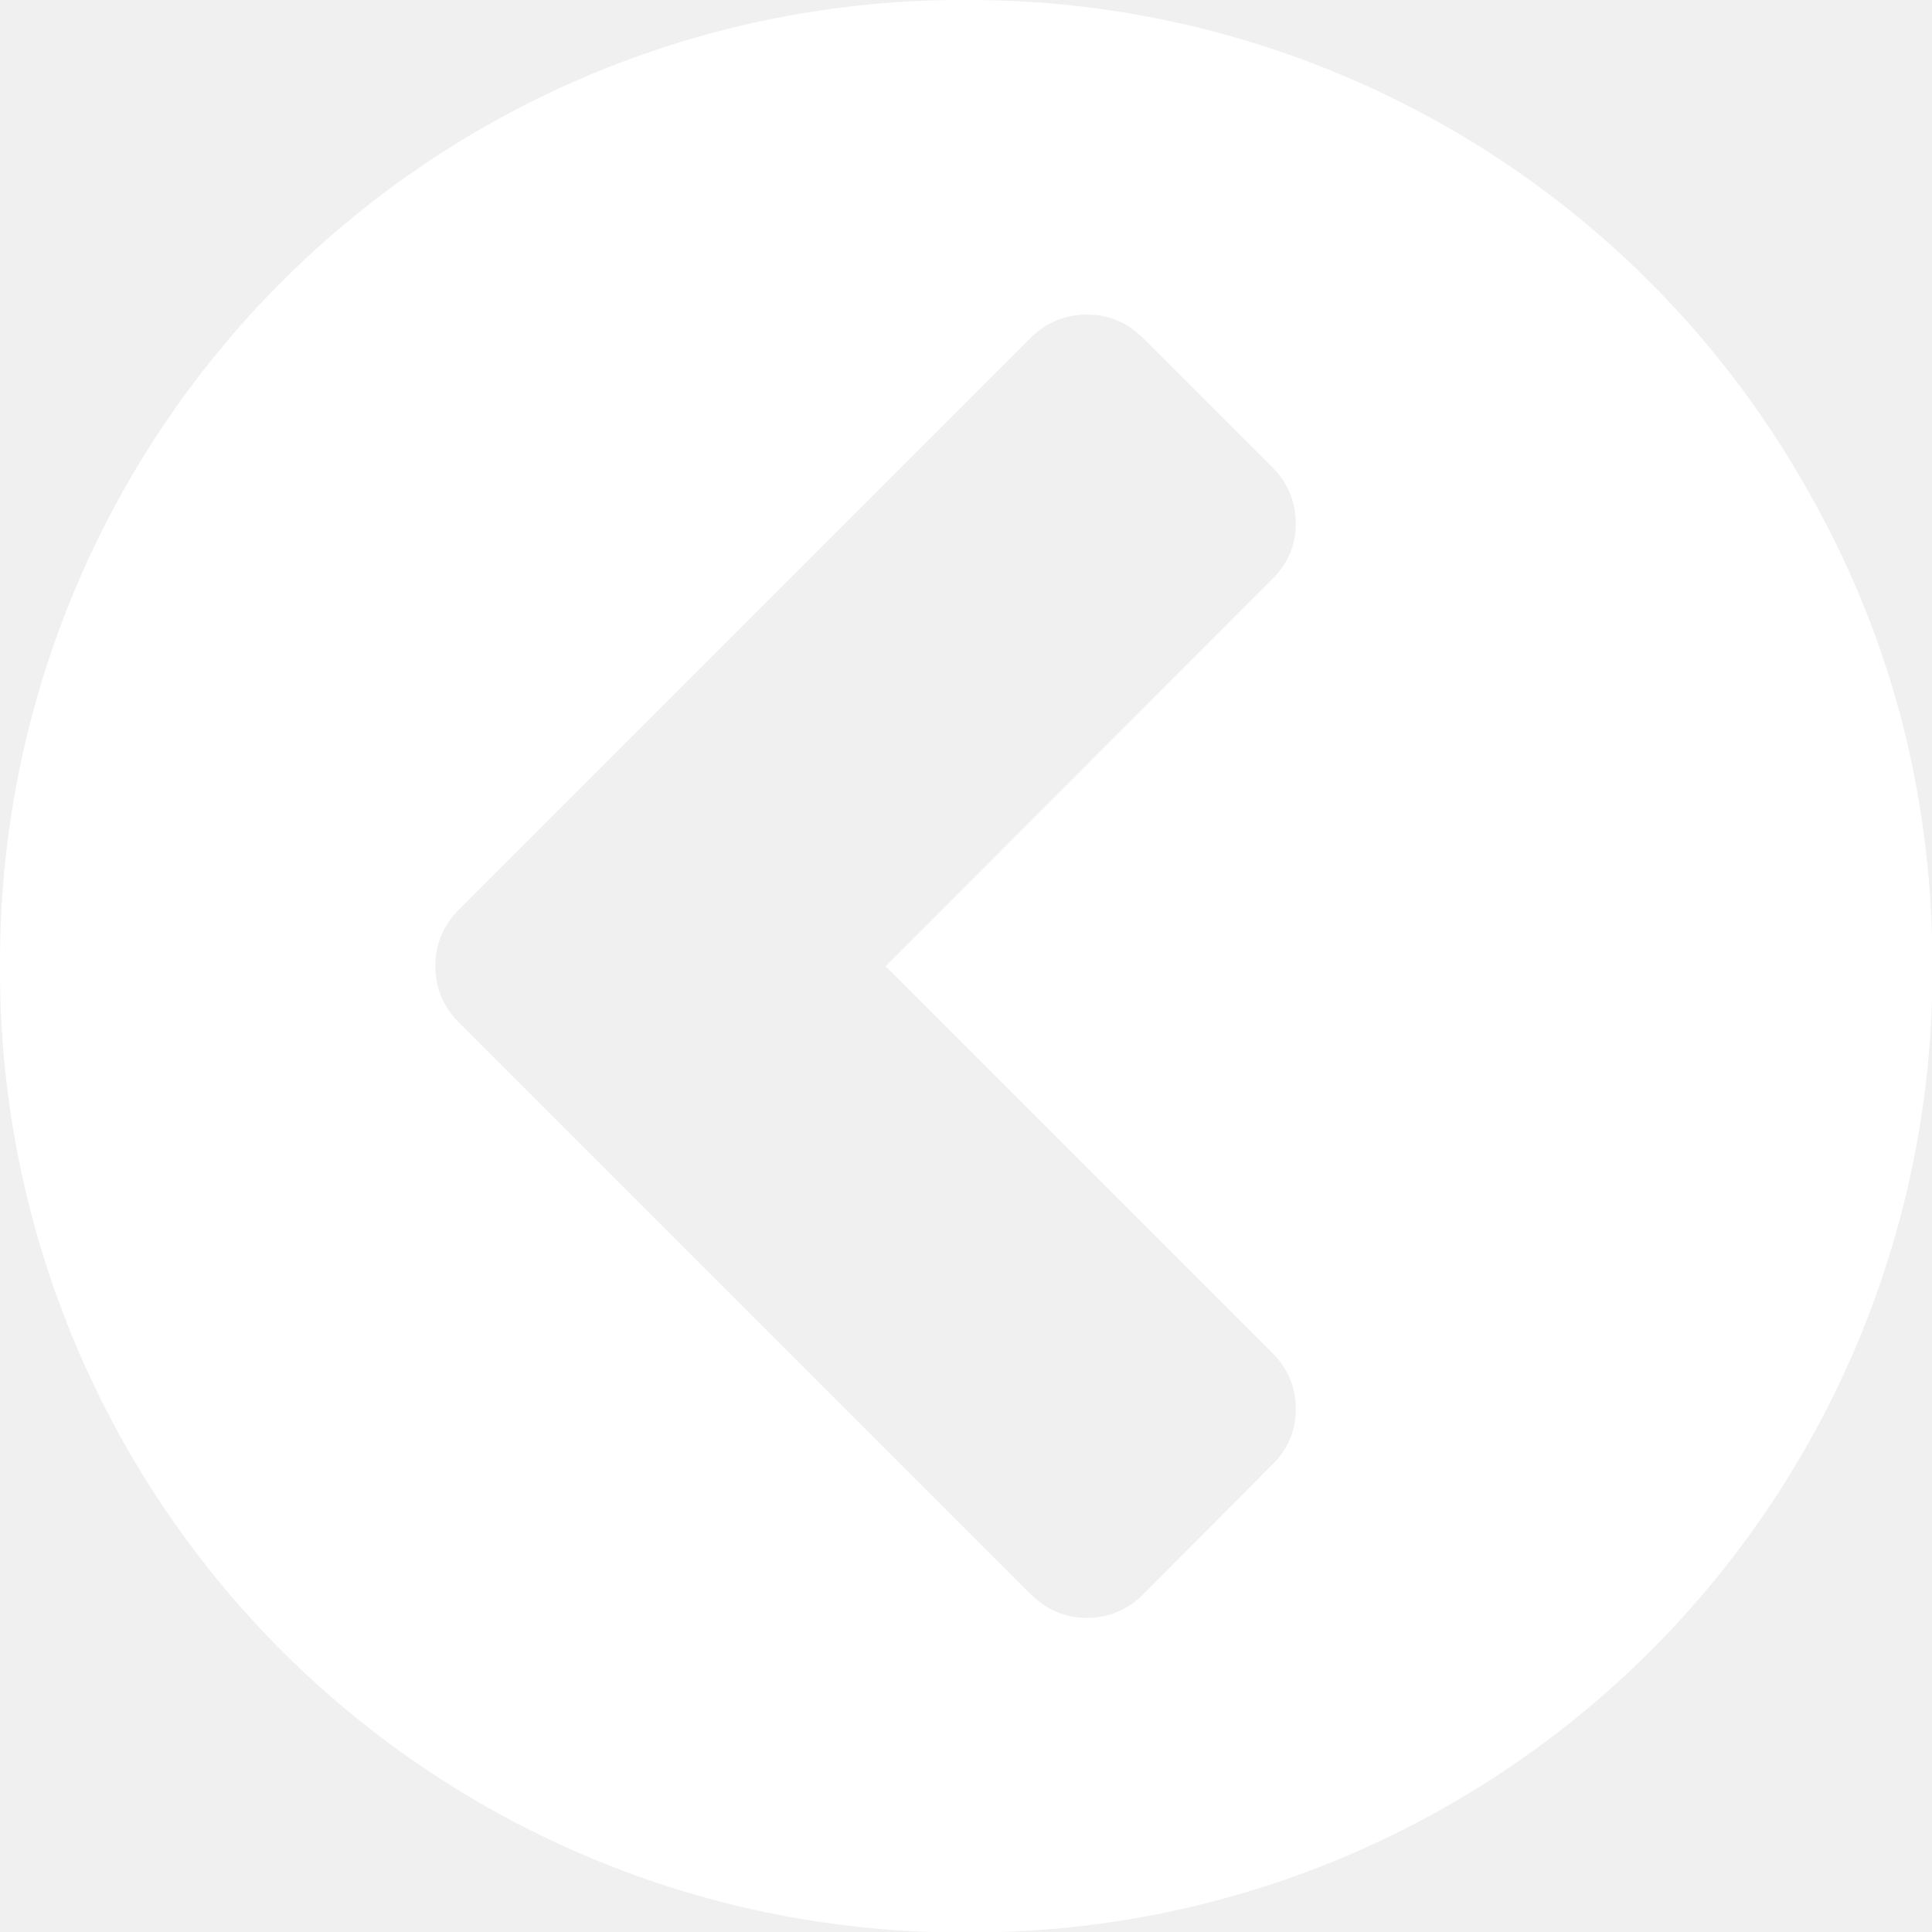
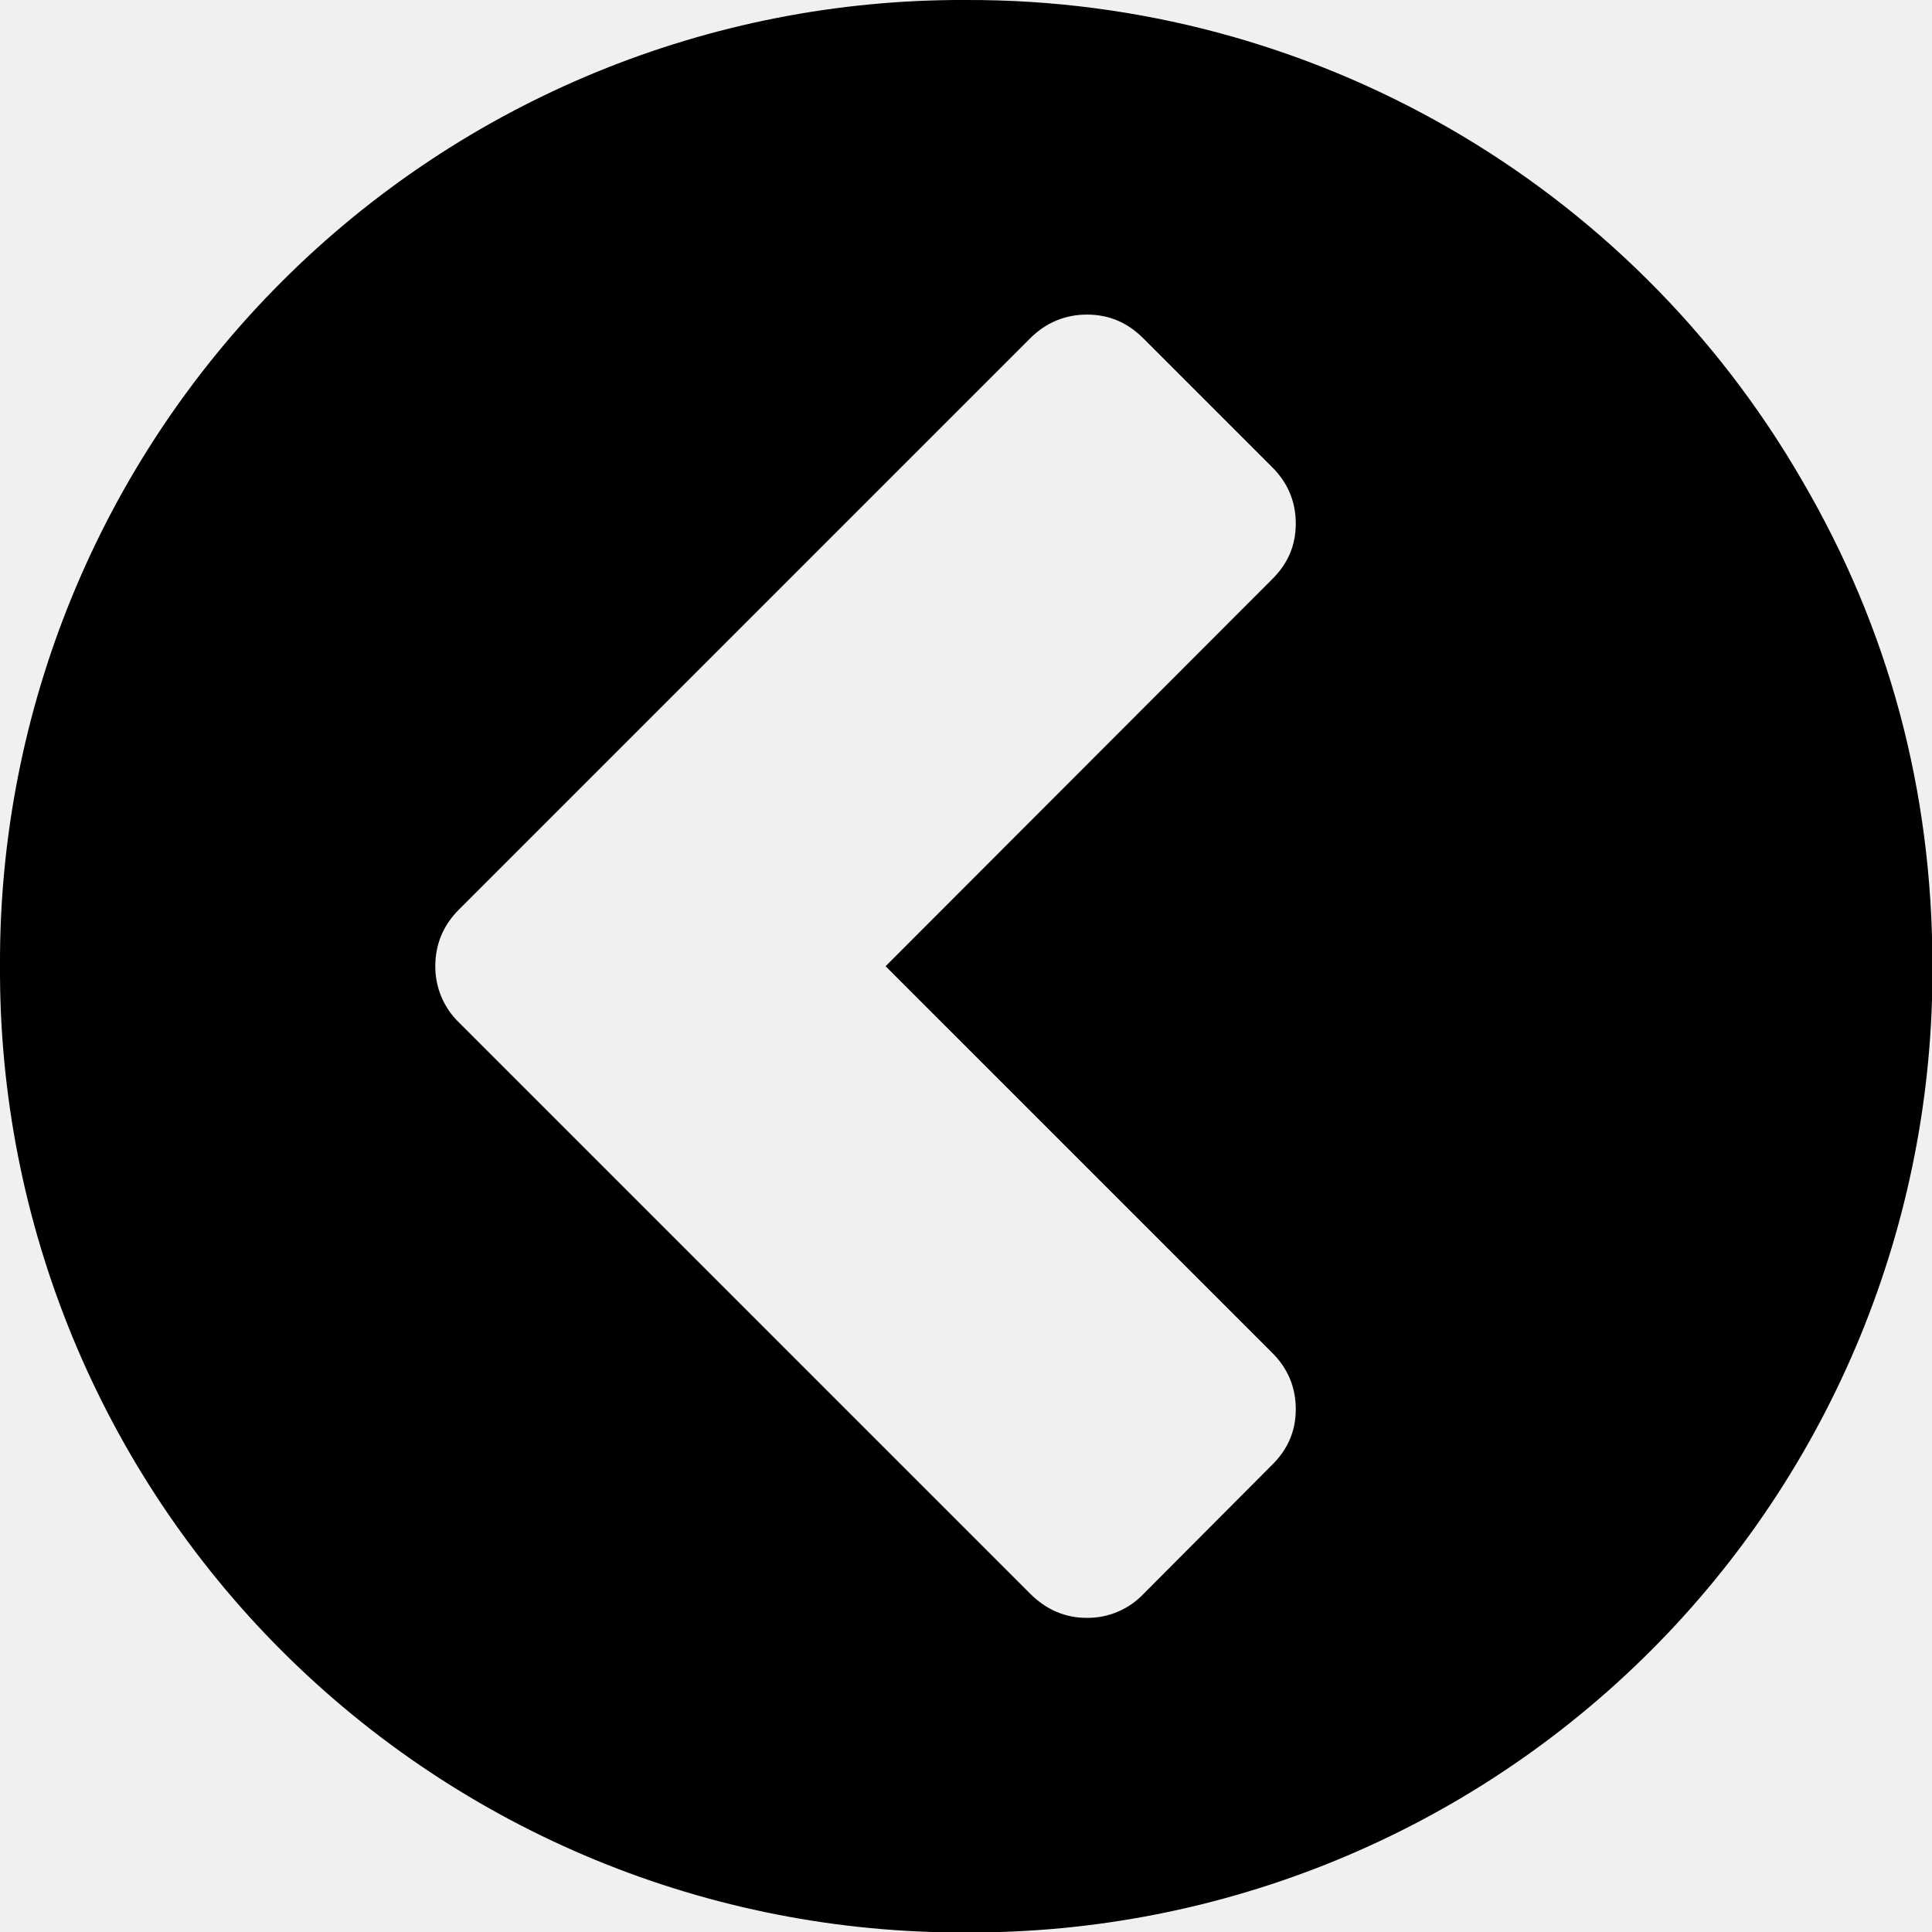
- <svg xmlns="http://www.w3.org/2000/svg" width="48" height="48" viewBox="0 0 438.5 438.5">
-   <path fill="#FFF" d="M409.1 109.2A218.3 218.3 0 0 0 219.3 0 218.3 218.3 0 0 0 0 219.3a218.3 218.3 0 0 0 219.3 219.3 218.3 218.3 0 0 0 219.3-219.3c0-39.8-9.9-76.5-29.5-110.1zM288.6 306.9c3.7 3.6 5.5 8 5.5 12.9 0 5-1.8 9.2-5.5 12.8l-29 29.1a17.5 17.5 0 0 1-13 5.5c-4.9 0-9.2-1.9-12.8-5.5L104.2 232.1a17.6 17.6 0 0 1-5.4-12.8c0-5 1.8-9.3 5.4-12.9L233.8 76.8c3.6-3.6 8-5.4 12.9-5.4 5 0 9.2 1.8 12.8 5.4l29.1 29.1c3.7 3.6 5.5 8 5.5 12.9 0 5-1.8 9.2-5.5 12.8L201 219.3l87.6 87.6z" />
+ <svg xmlns="http://www.w3.org/2000/svg" width="32" height="32" viewBox="0 0 438.5 438.5">
+   <path fill="#000" d="M409.1 109.2A218.3 218.3 0 0 0 219.3 0 218.3 218.3 0 0 0 0 219.3a218.3 218.3 0 0 0 219.3 219.3 218.3 218.3 0 0 0 219.3-219.3c0-39.8-9.9-76.5-29.5-110.1zM288.6 306.9c3.7 3.6 5.5 8 5.5 12.9 0 5-1.8 9.2-5.5 12.8l-29 29.1a17.5 17.5 0 0 1-13 5.5c-4.9 0-9.2-1.9-12.8-5.5L104.2 232.1a17.6 17.6 0 0 1-5.4-12.8c0-5 1.8-9.3 5.4-12.9L233.8 76.8c3.6-3.6 8-5.4 12.9-5.4 5 0 9.2 1.8 12.8 5.4l29.1 29.1c3.7 3.6 5.5 8 5.5 12.9 0 5-1.8 9.2-5.5 12.8L201 219.3l87.6 87.6z" />
</svg>
